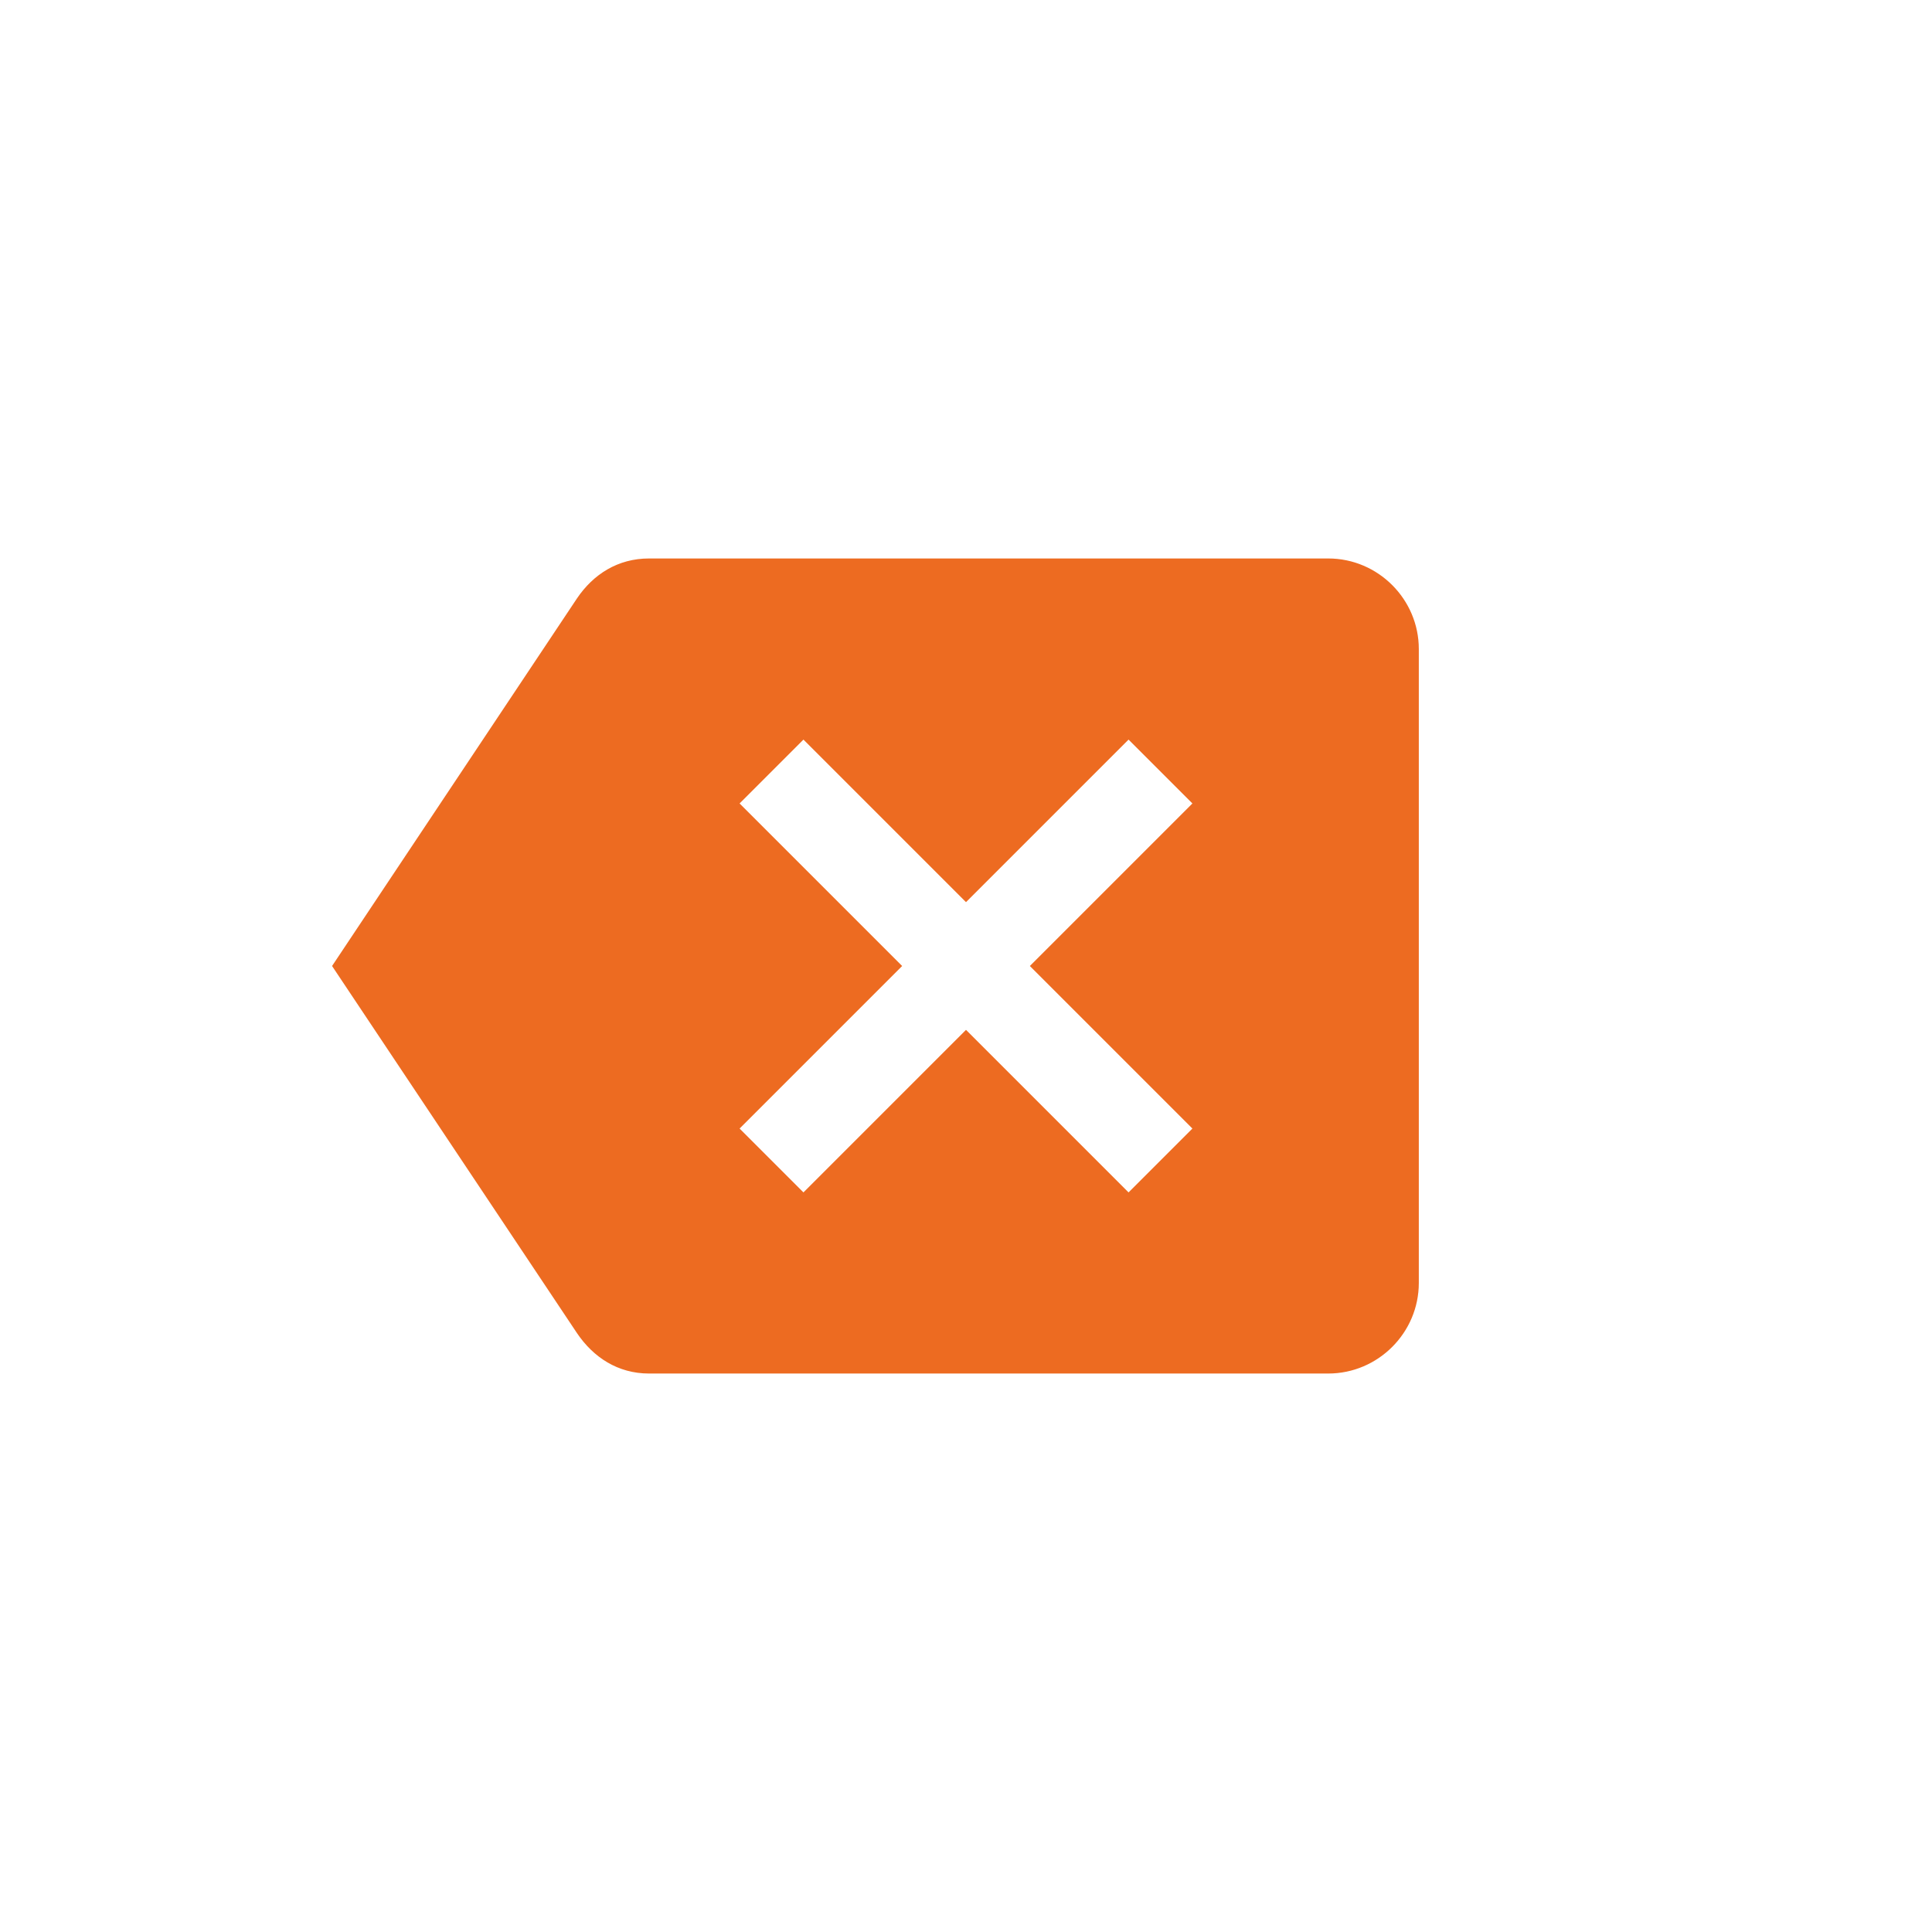
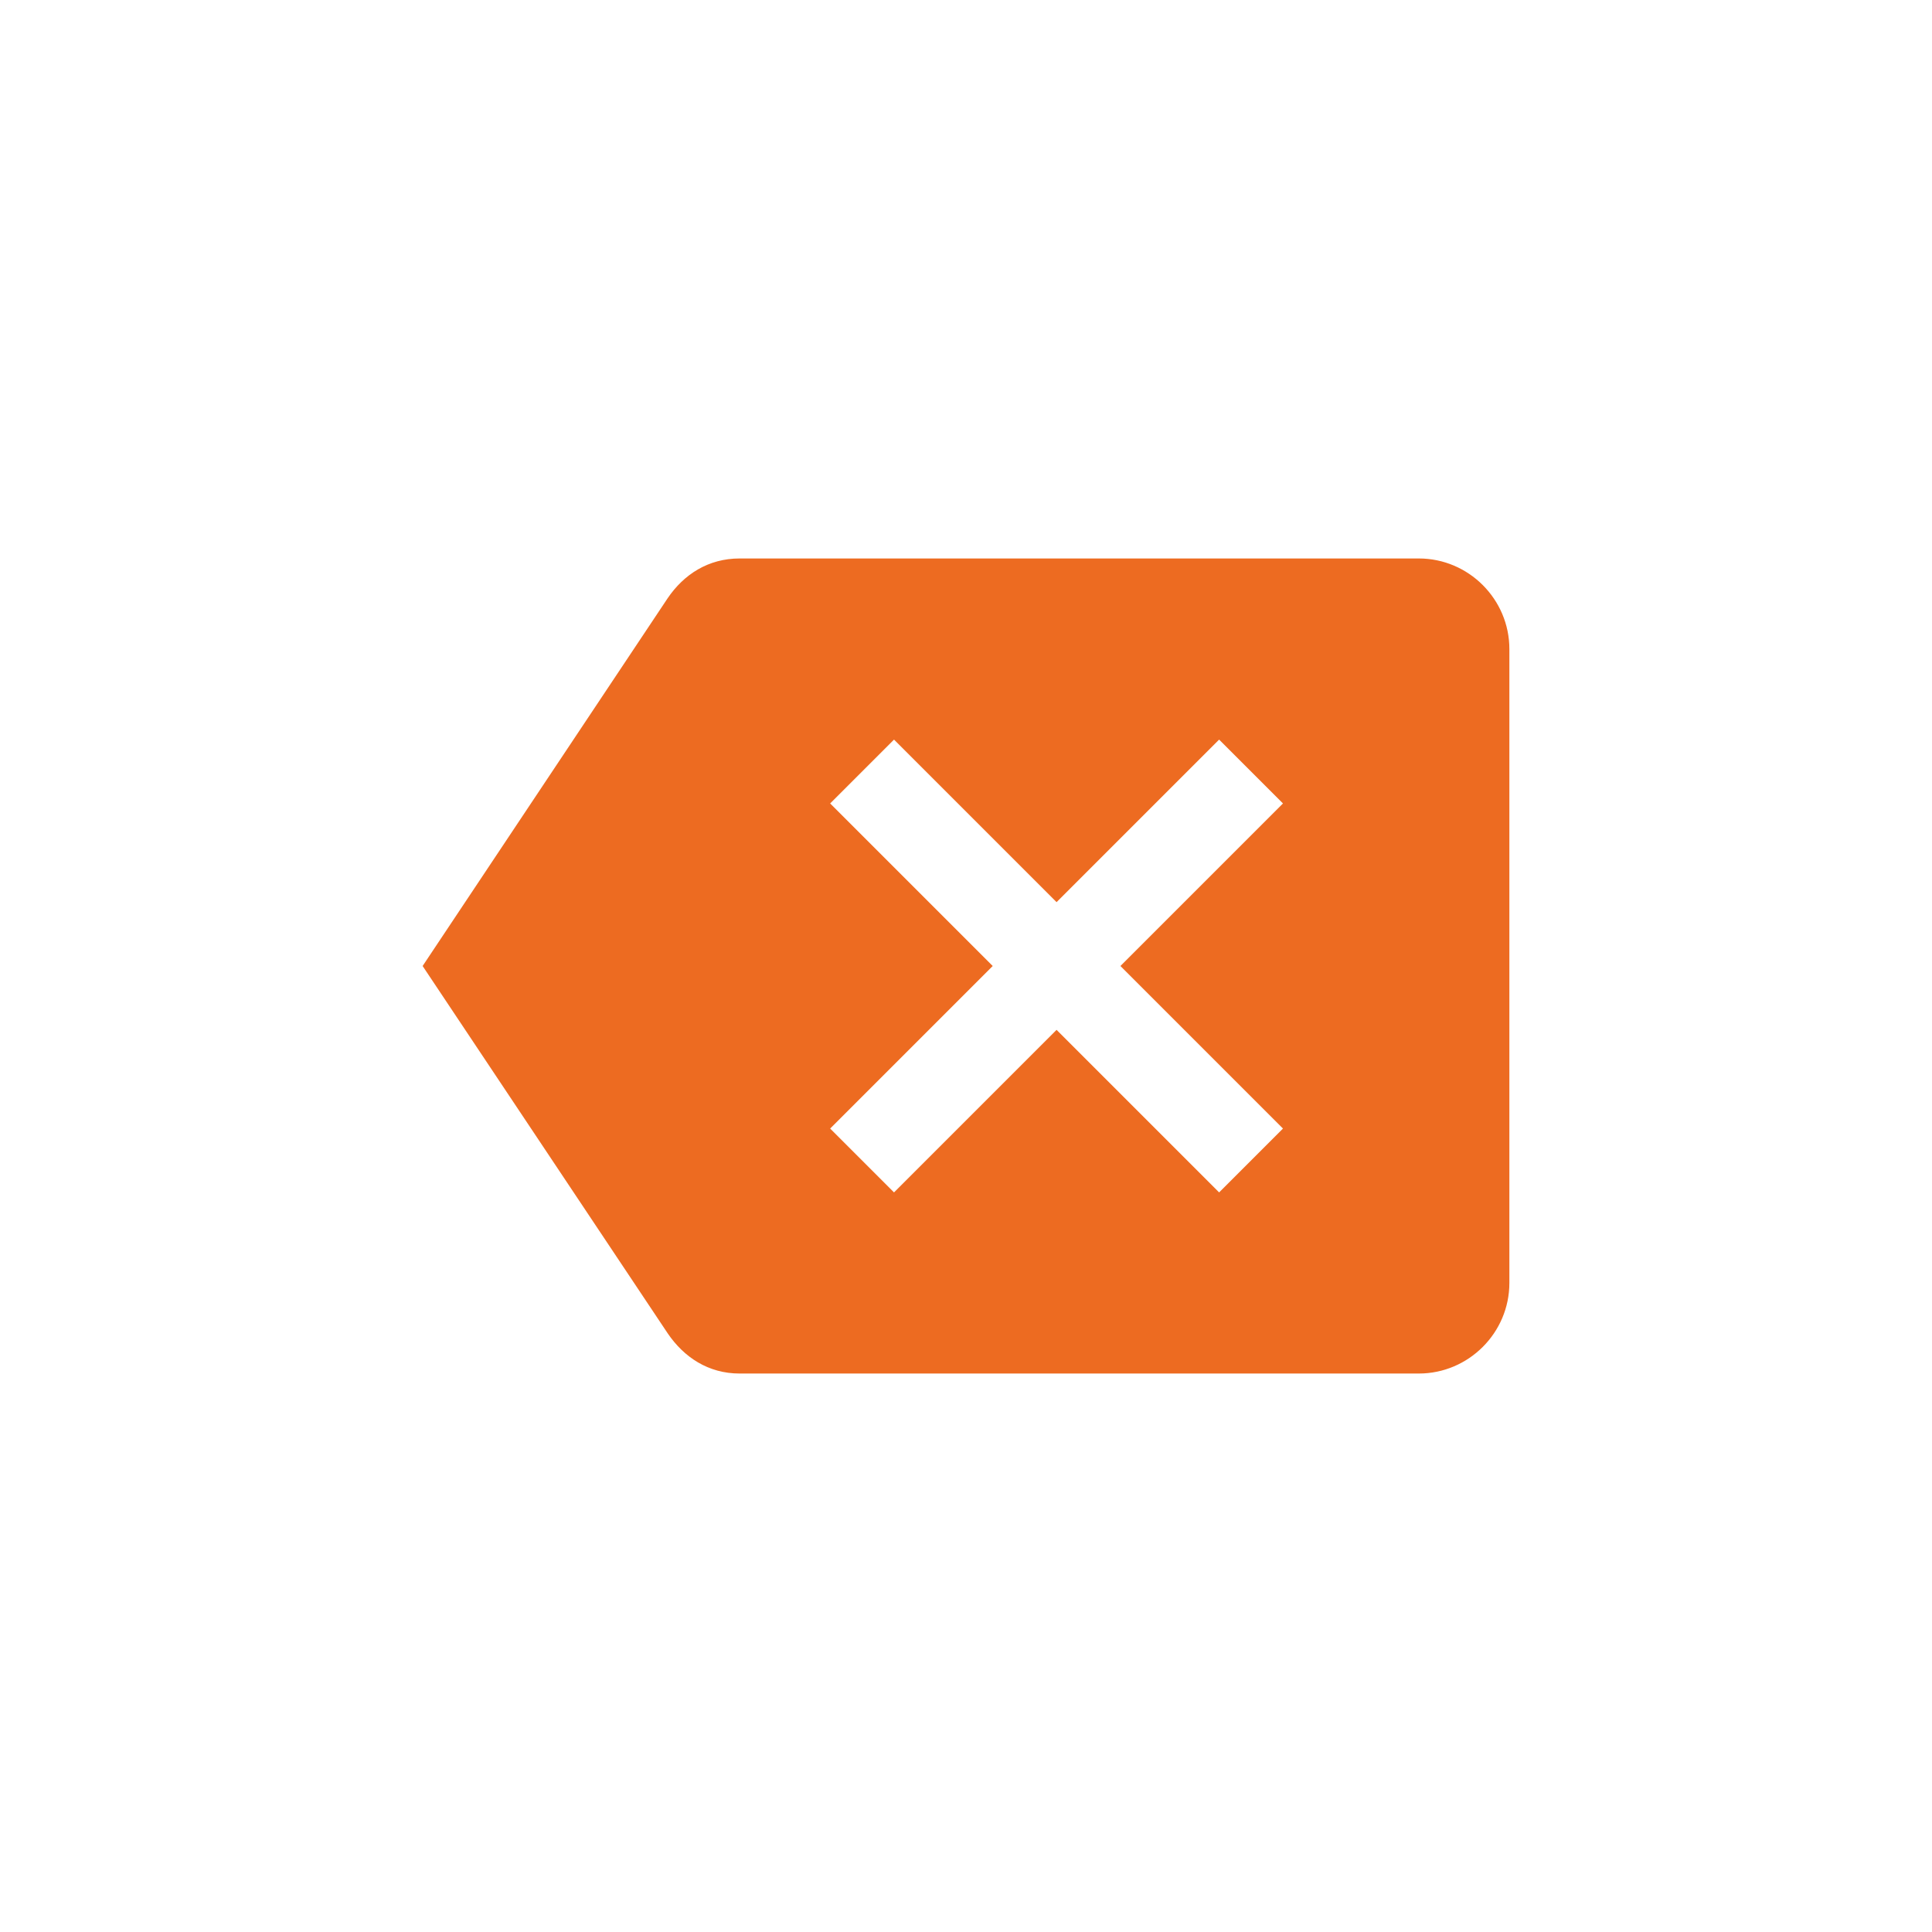
<svg xmlns="http://www.w3.org/2000/svg" version="1.1" id="Layer_1" x="0px" y="0px" width="1280px" height="1280px" viewBox="0 0 1280 1280" enable-background="new 0 0 1280 1280" xml:space="preserve">
-   <path fill="#ED6B21" d="M880,370H430c-20.684,0-36.915,10.489-47.696,26.396L220,640l162.304,243.281  C393.085,899.219,409.316,910,430,910h450c32.988,0,60-27.012,60-60V430C940,397.012,912.988,370,880,370z M790,747.696L747.696,790  L640,682.304L532.304,790L490,747.696L597.696,640L490,532.304L532.304,490L640,597.696L747.696,490L790,532.304L682.304,640  L790,747.696z" />
+   <path fill="#ED6B21" d="M940,370H490c-20.684,0-36.915,10.489-47.696,26.396L280,640l162.304,243.281  C453.085,899.219,469.316,910,490,910h450c32.988,0,60-27.012,60-60V430C1000,397.012,972.988,370,940,370z M850,747.696  L807.696,790L700,682.304L592.304,790L550,747.696L657.696,640L550,532.304L592.304,490L700,597.696L807.696,490L850,532.304  L742.304,640L850,747.696z" />
</svg>
